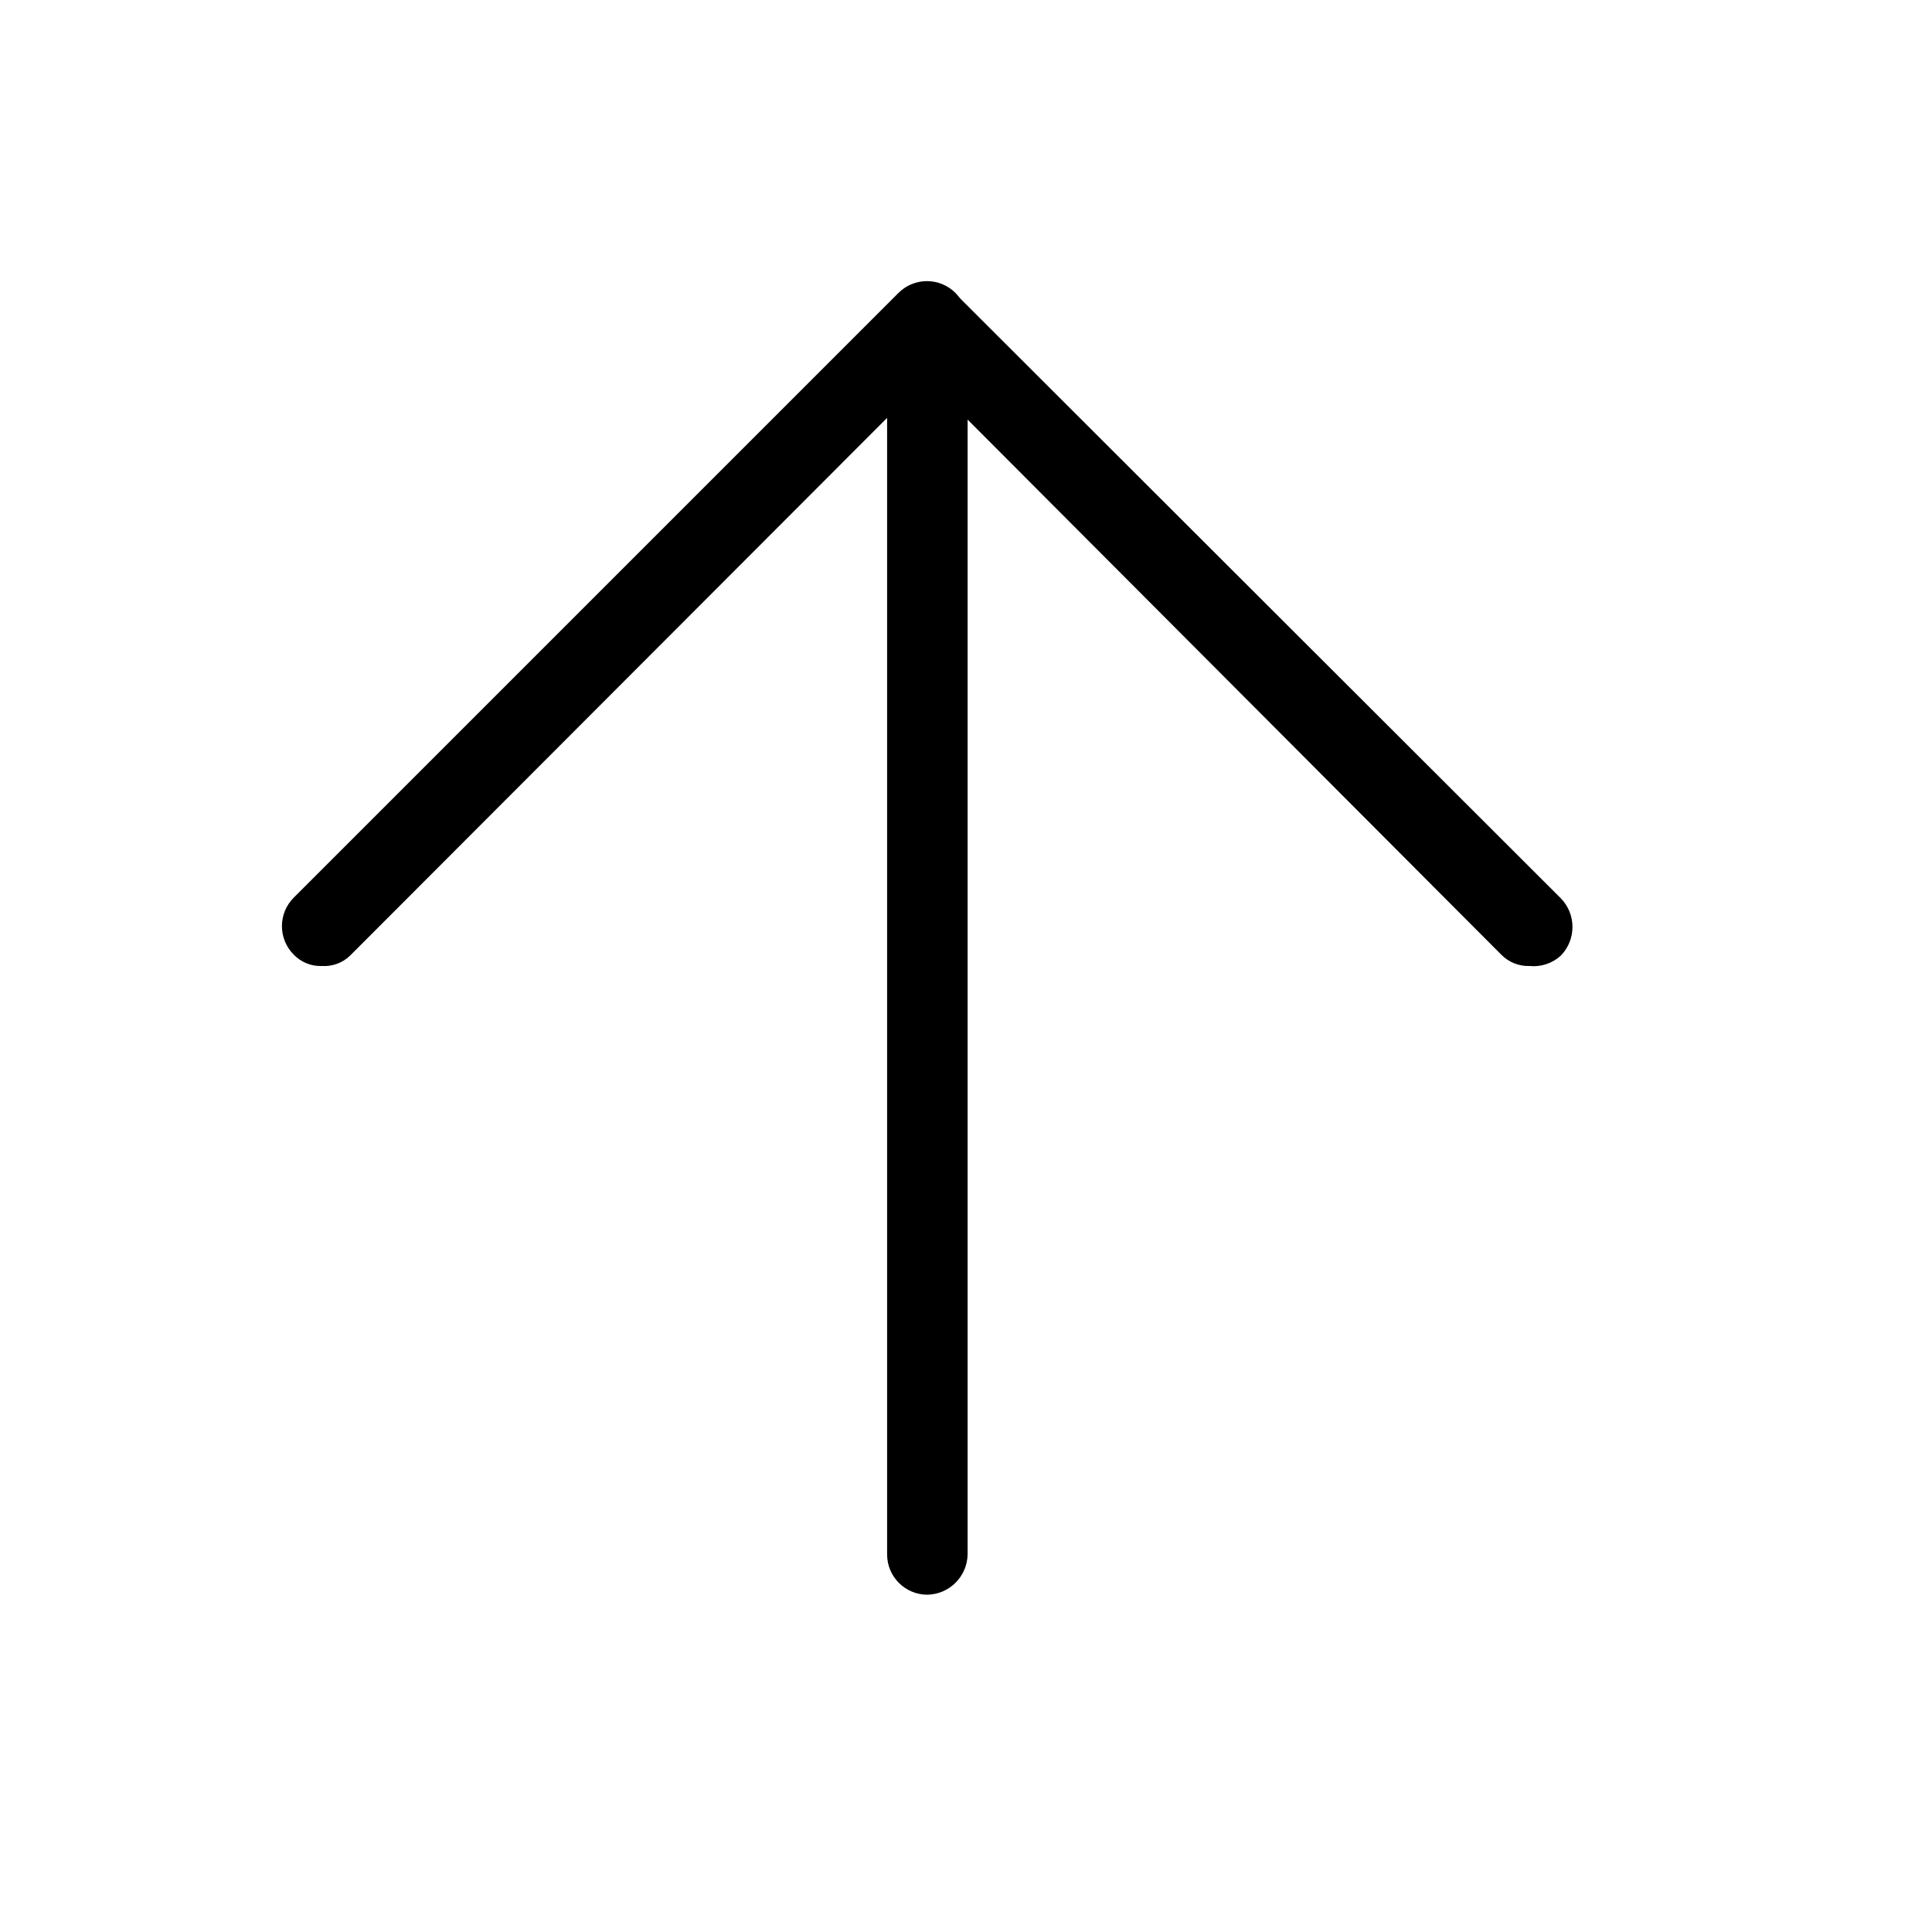
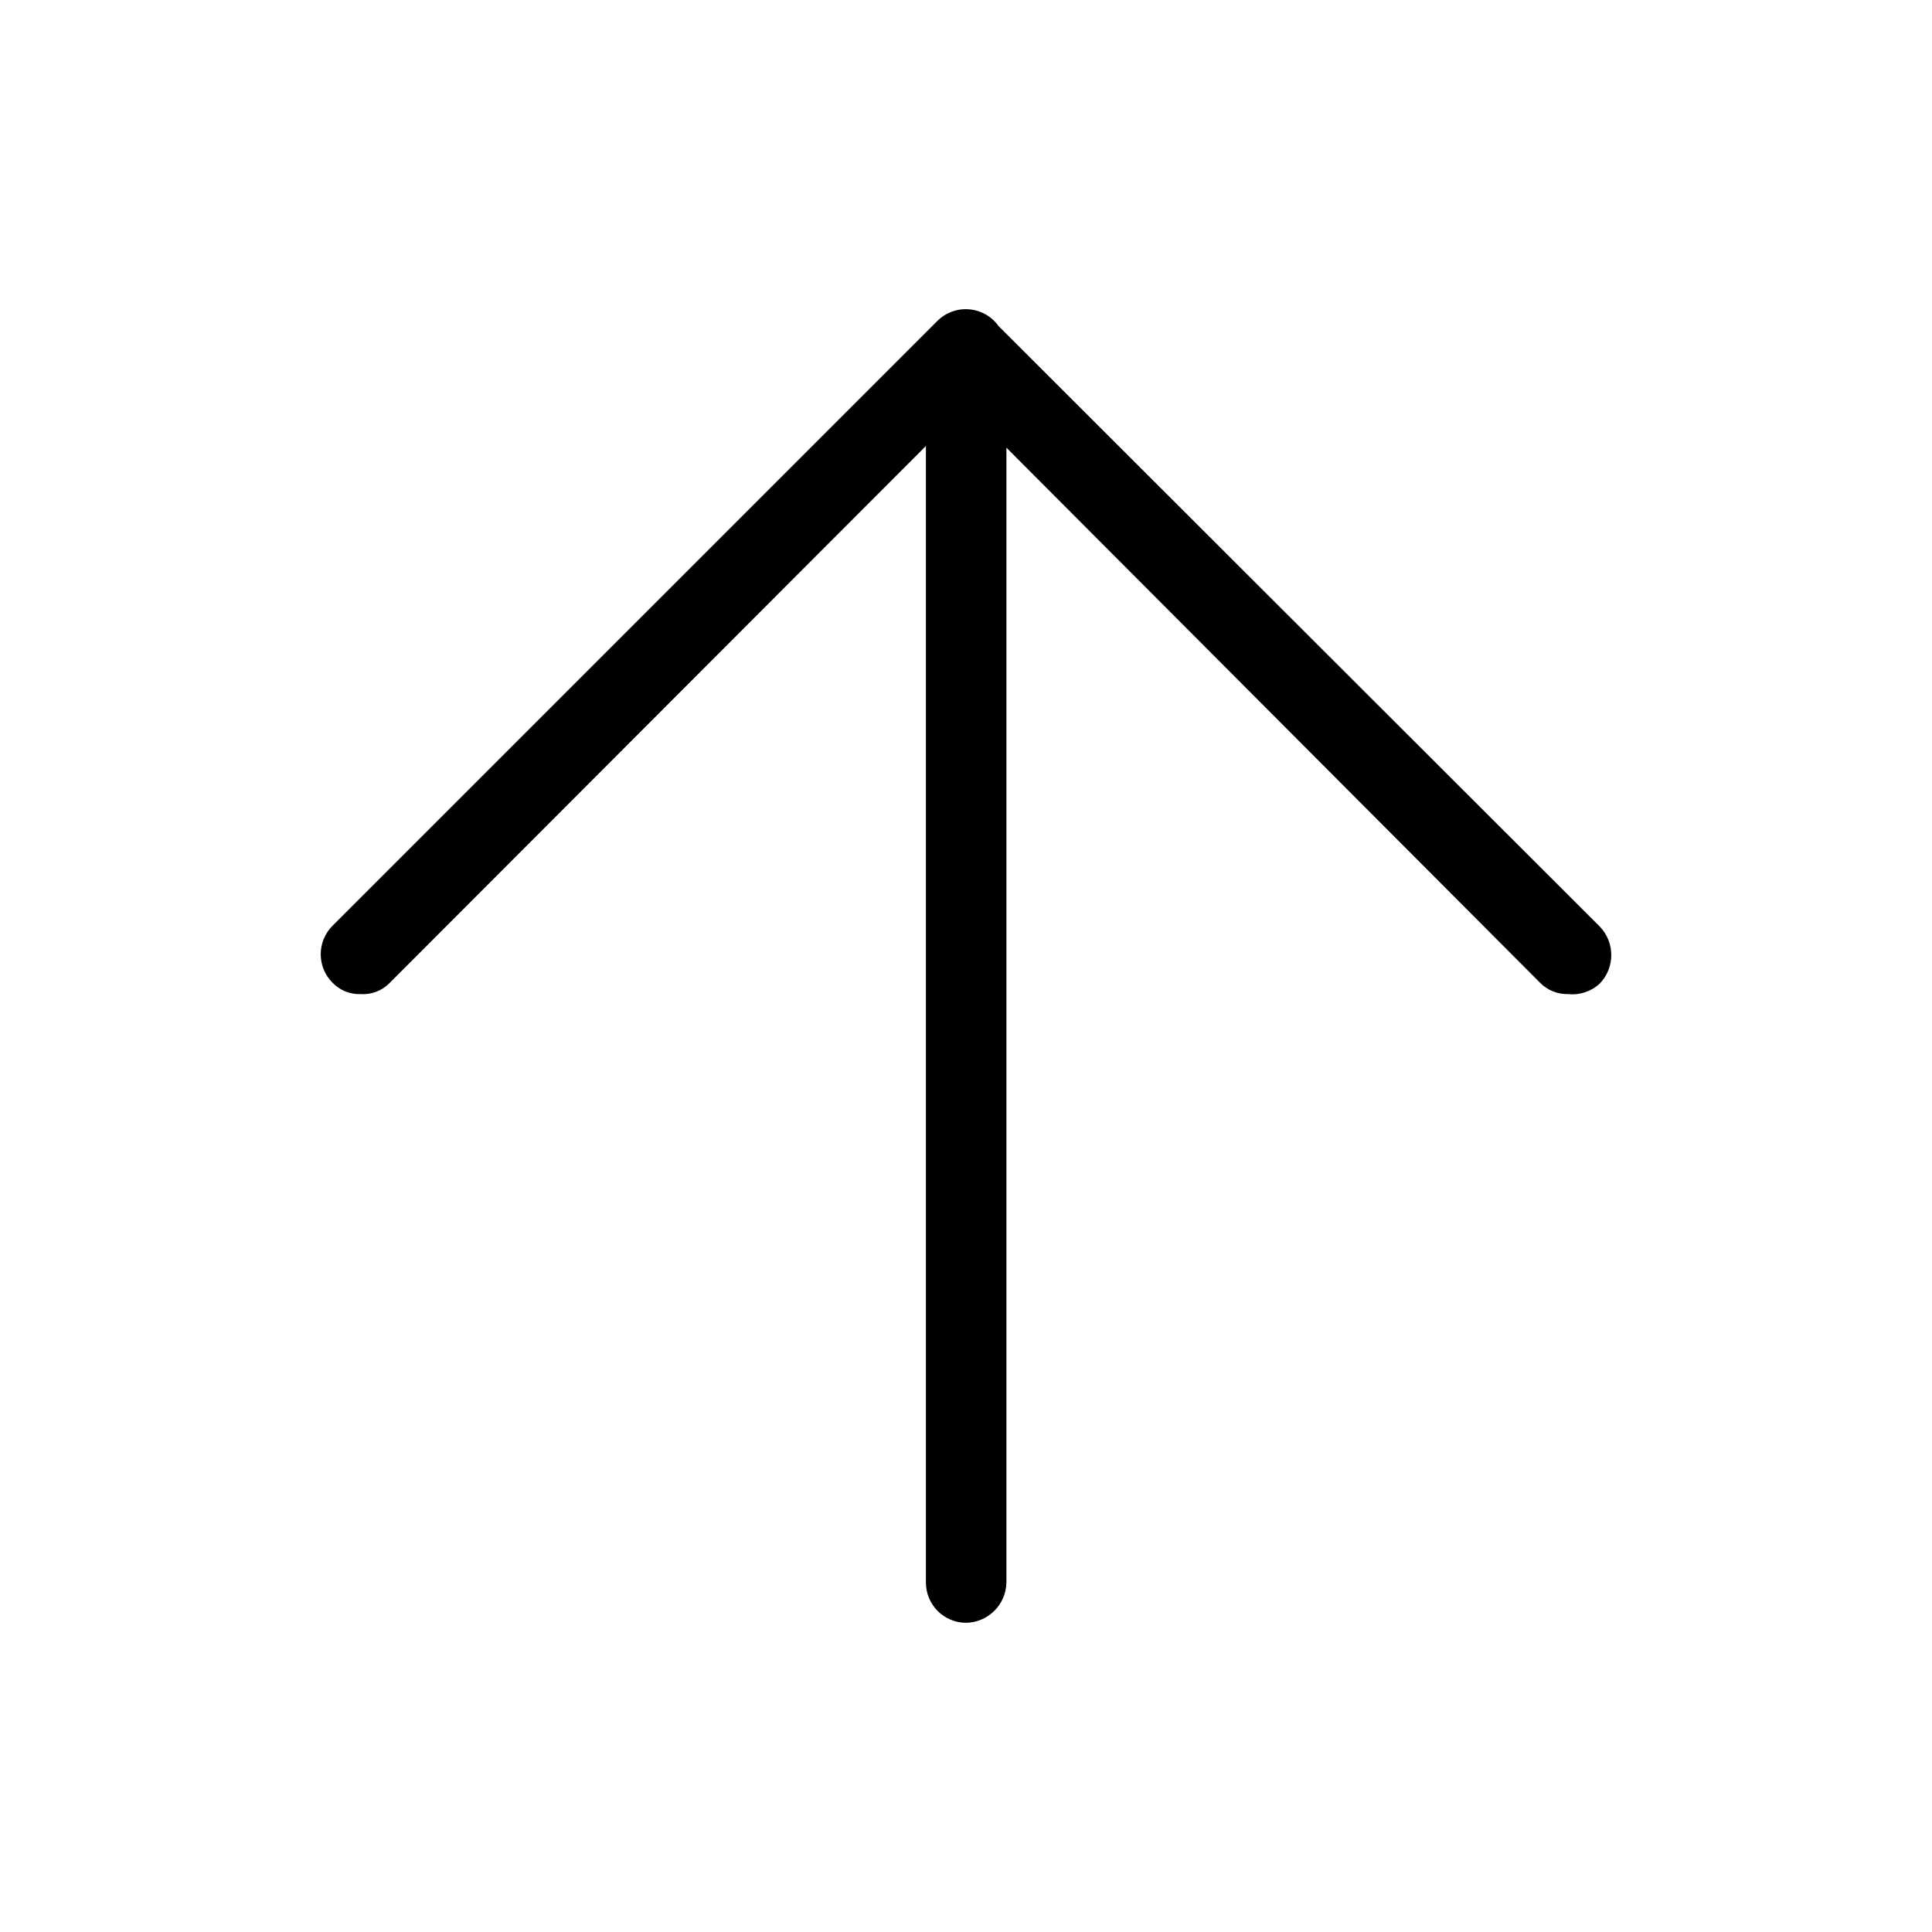
<svg xmlns="http://www.w3.org/2000/svg" viewBox="0 0 24 24">
-   <path d="M11.52 19.81a.5.5 0 0 1-.5-.5V4.07a.5.5 0 0 1 .5-.5.5.5 0 0 1 .5.5v15.24a.51.51 0 0 1-.5.5z" />
-   <path d="M19 12a.47.47 0 0 1-.35-.14l-7.49-7.51a.5.5 0 0 1 0-.7.5.5 0 0 1 .71 0l7.52 7.51a.51.51 0 0 1 0 .71.5.5 0 0 1-.39.13z" />
-   <path d="M4 12a.46.46 0 0 1-.35-.14.5.5 0 0 1 0-.71l7.51-7.51a.5.5 0 0 1 .71 0 .5.5 0 0 1 0 .7l-7.52 7.53A.46.46 0 0 1 4 12z" />
+   <path d="M12.002 20.159a.5.5 0 0 1-.5-.5V5.54l-6.67 6.679a.46.46 0 0 1-.35.13.46.46 0 0 1-.35-.14.5.5 0 0 1 0-.71l7.51-7.51a.5.5 0 0 1 .762.061l7.468 7.459a.51.51 0 0 1 0 .71.498.498 0 0 1-.39.13.473.473 0 0 1-.35-.14l-6.63-6.648v14.098a.51.51 0 0 1-.5.5z" />
</svg>
